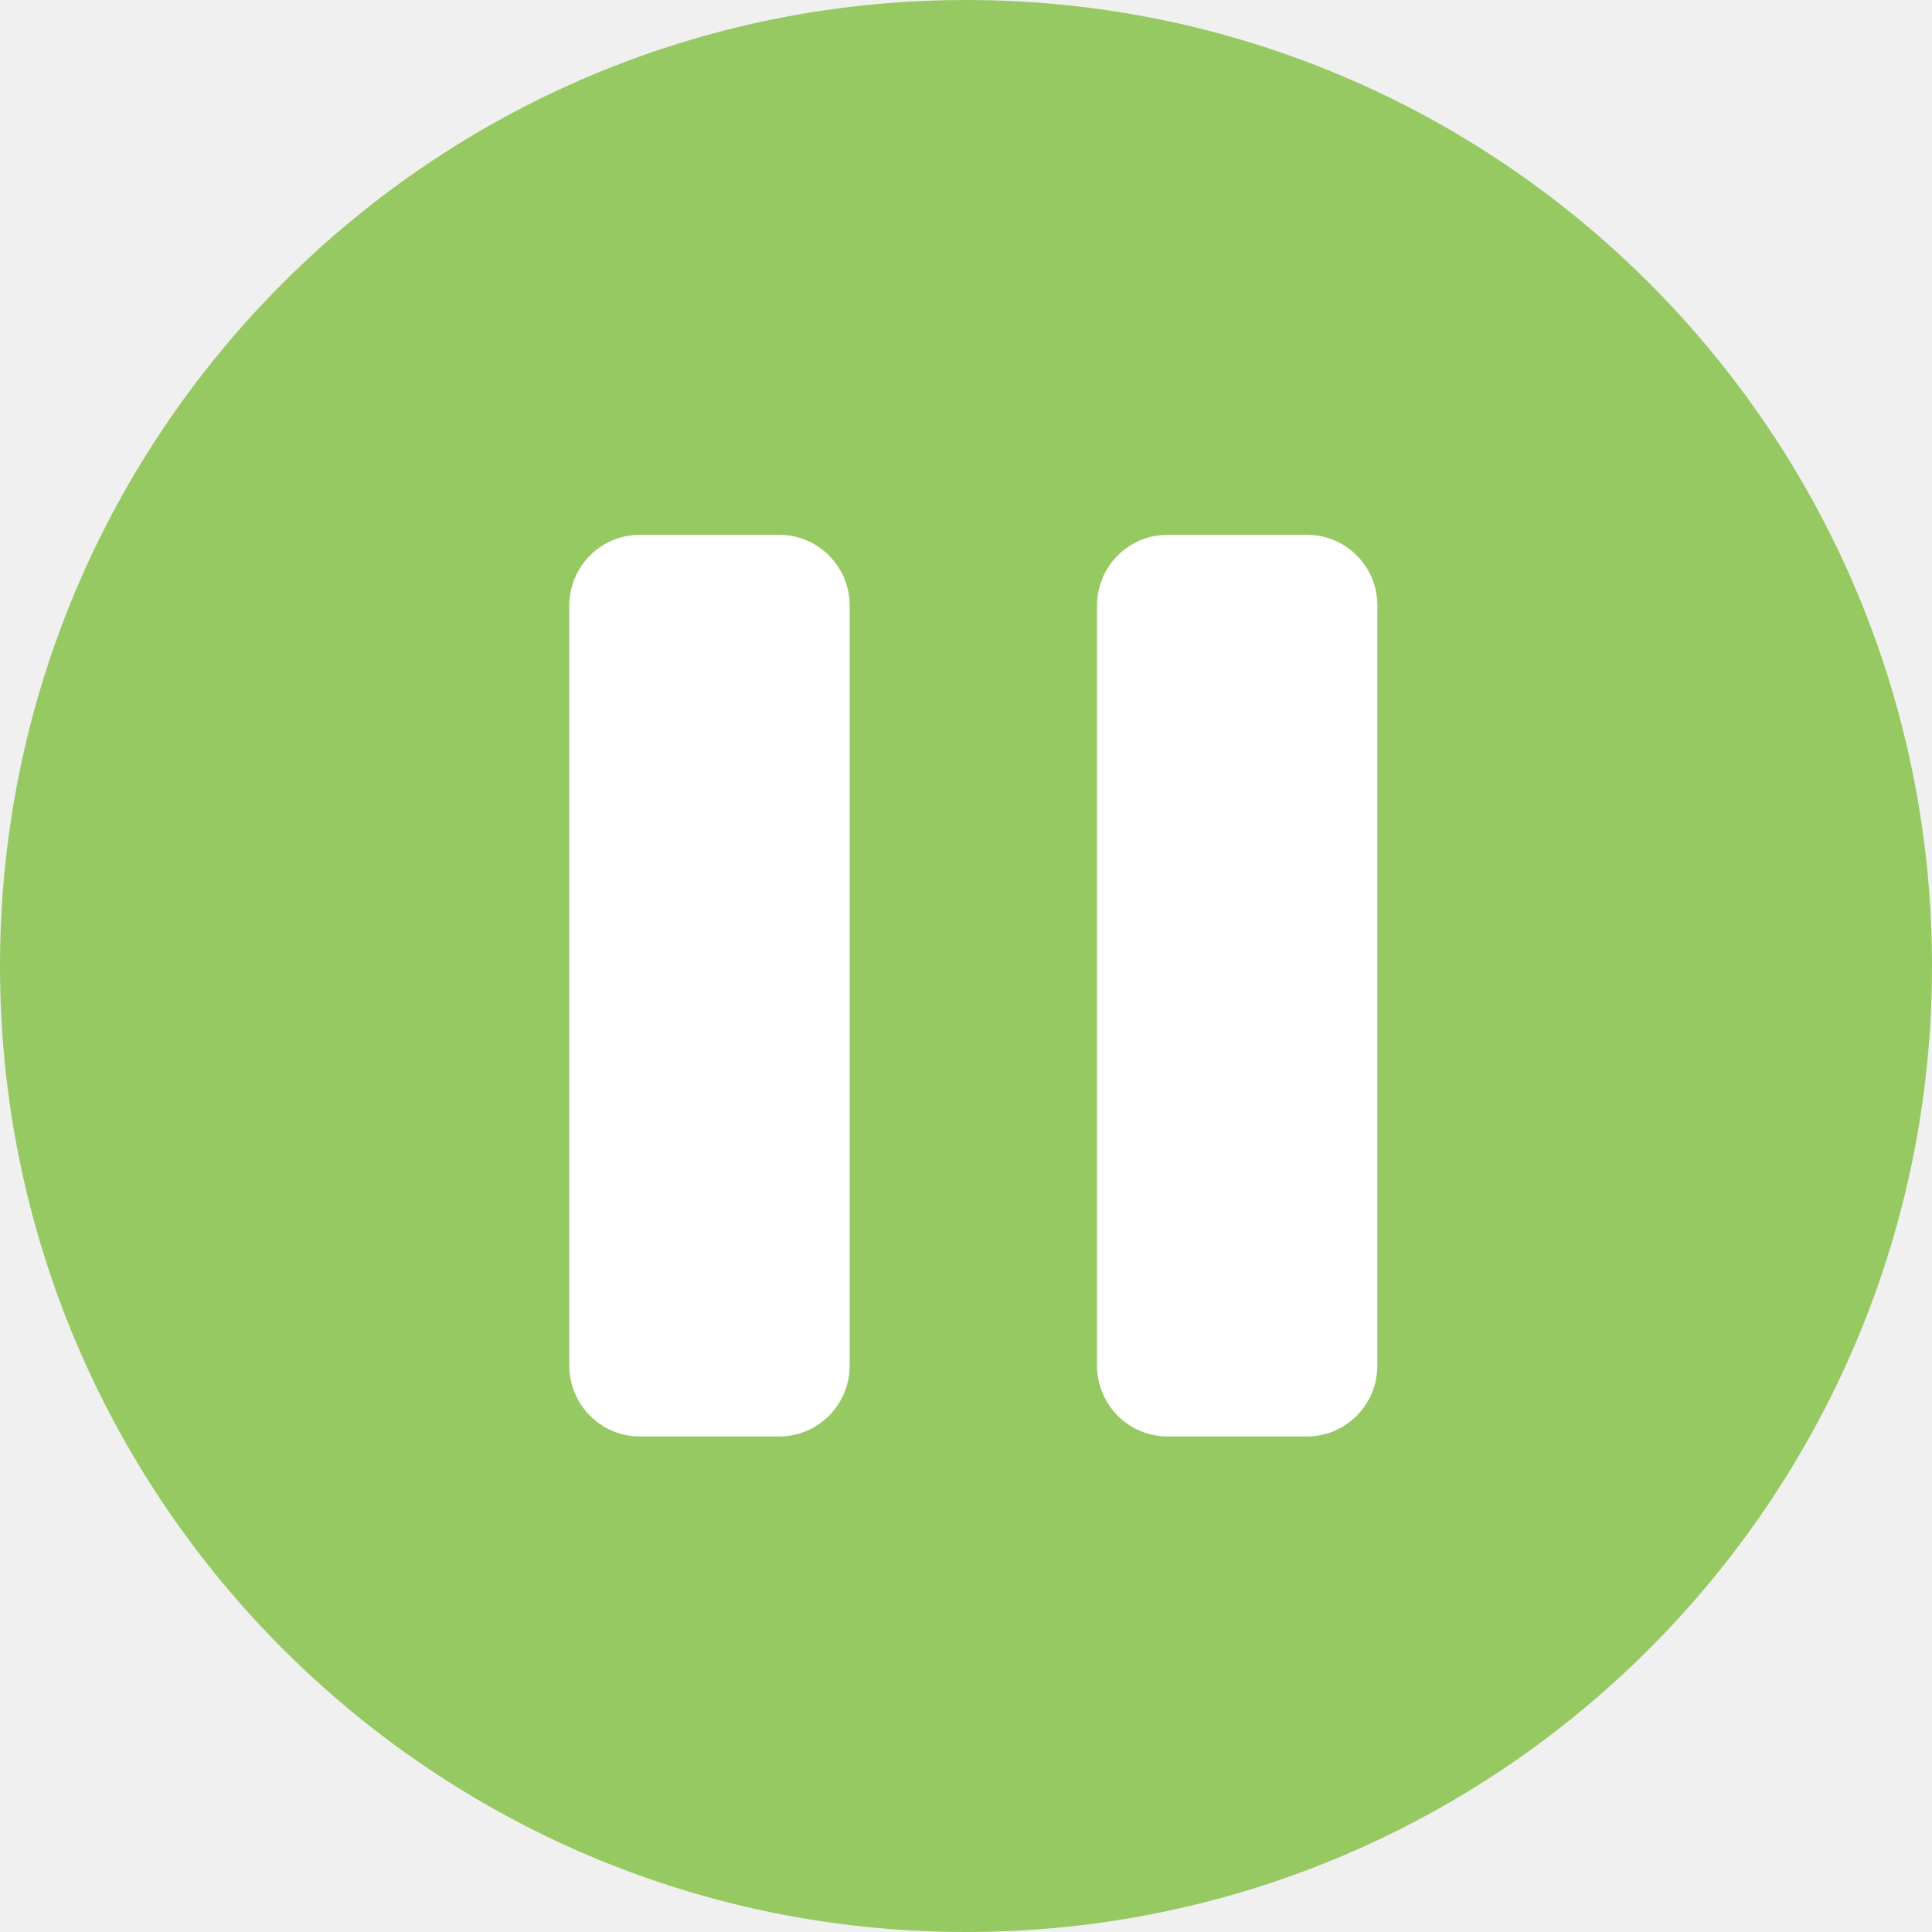
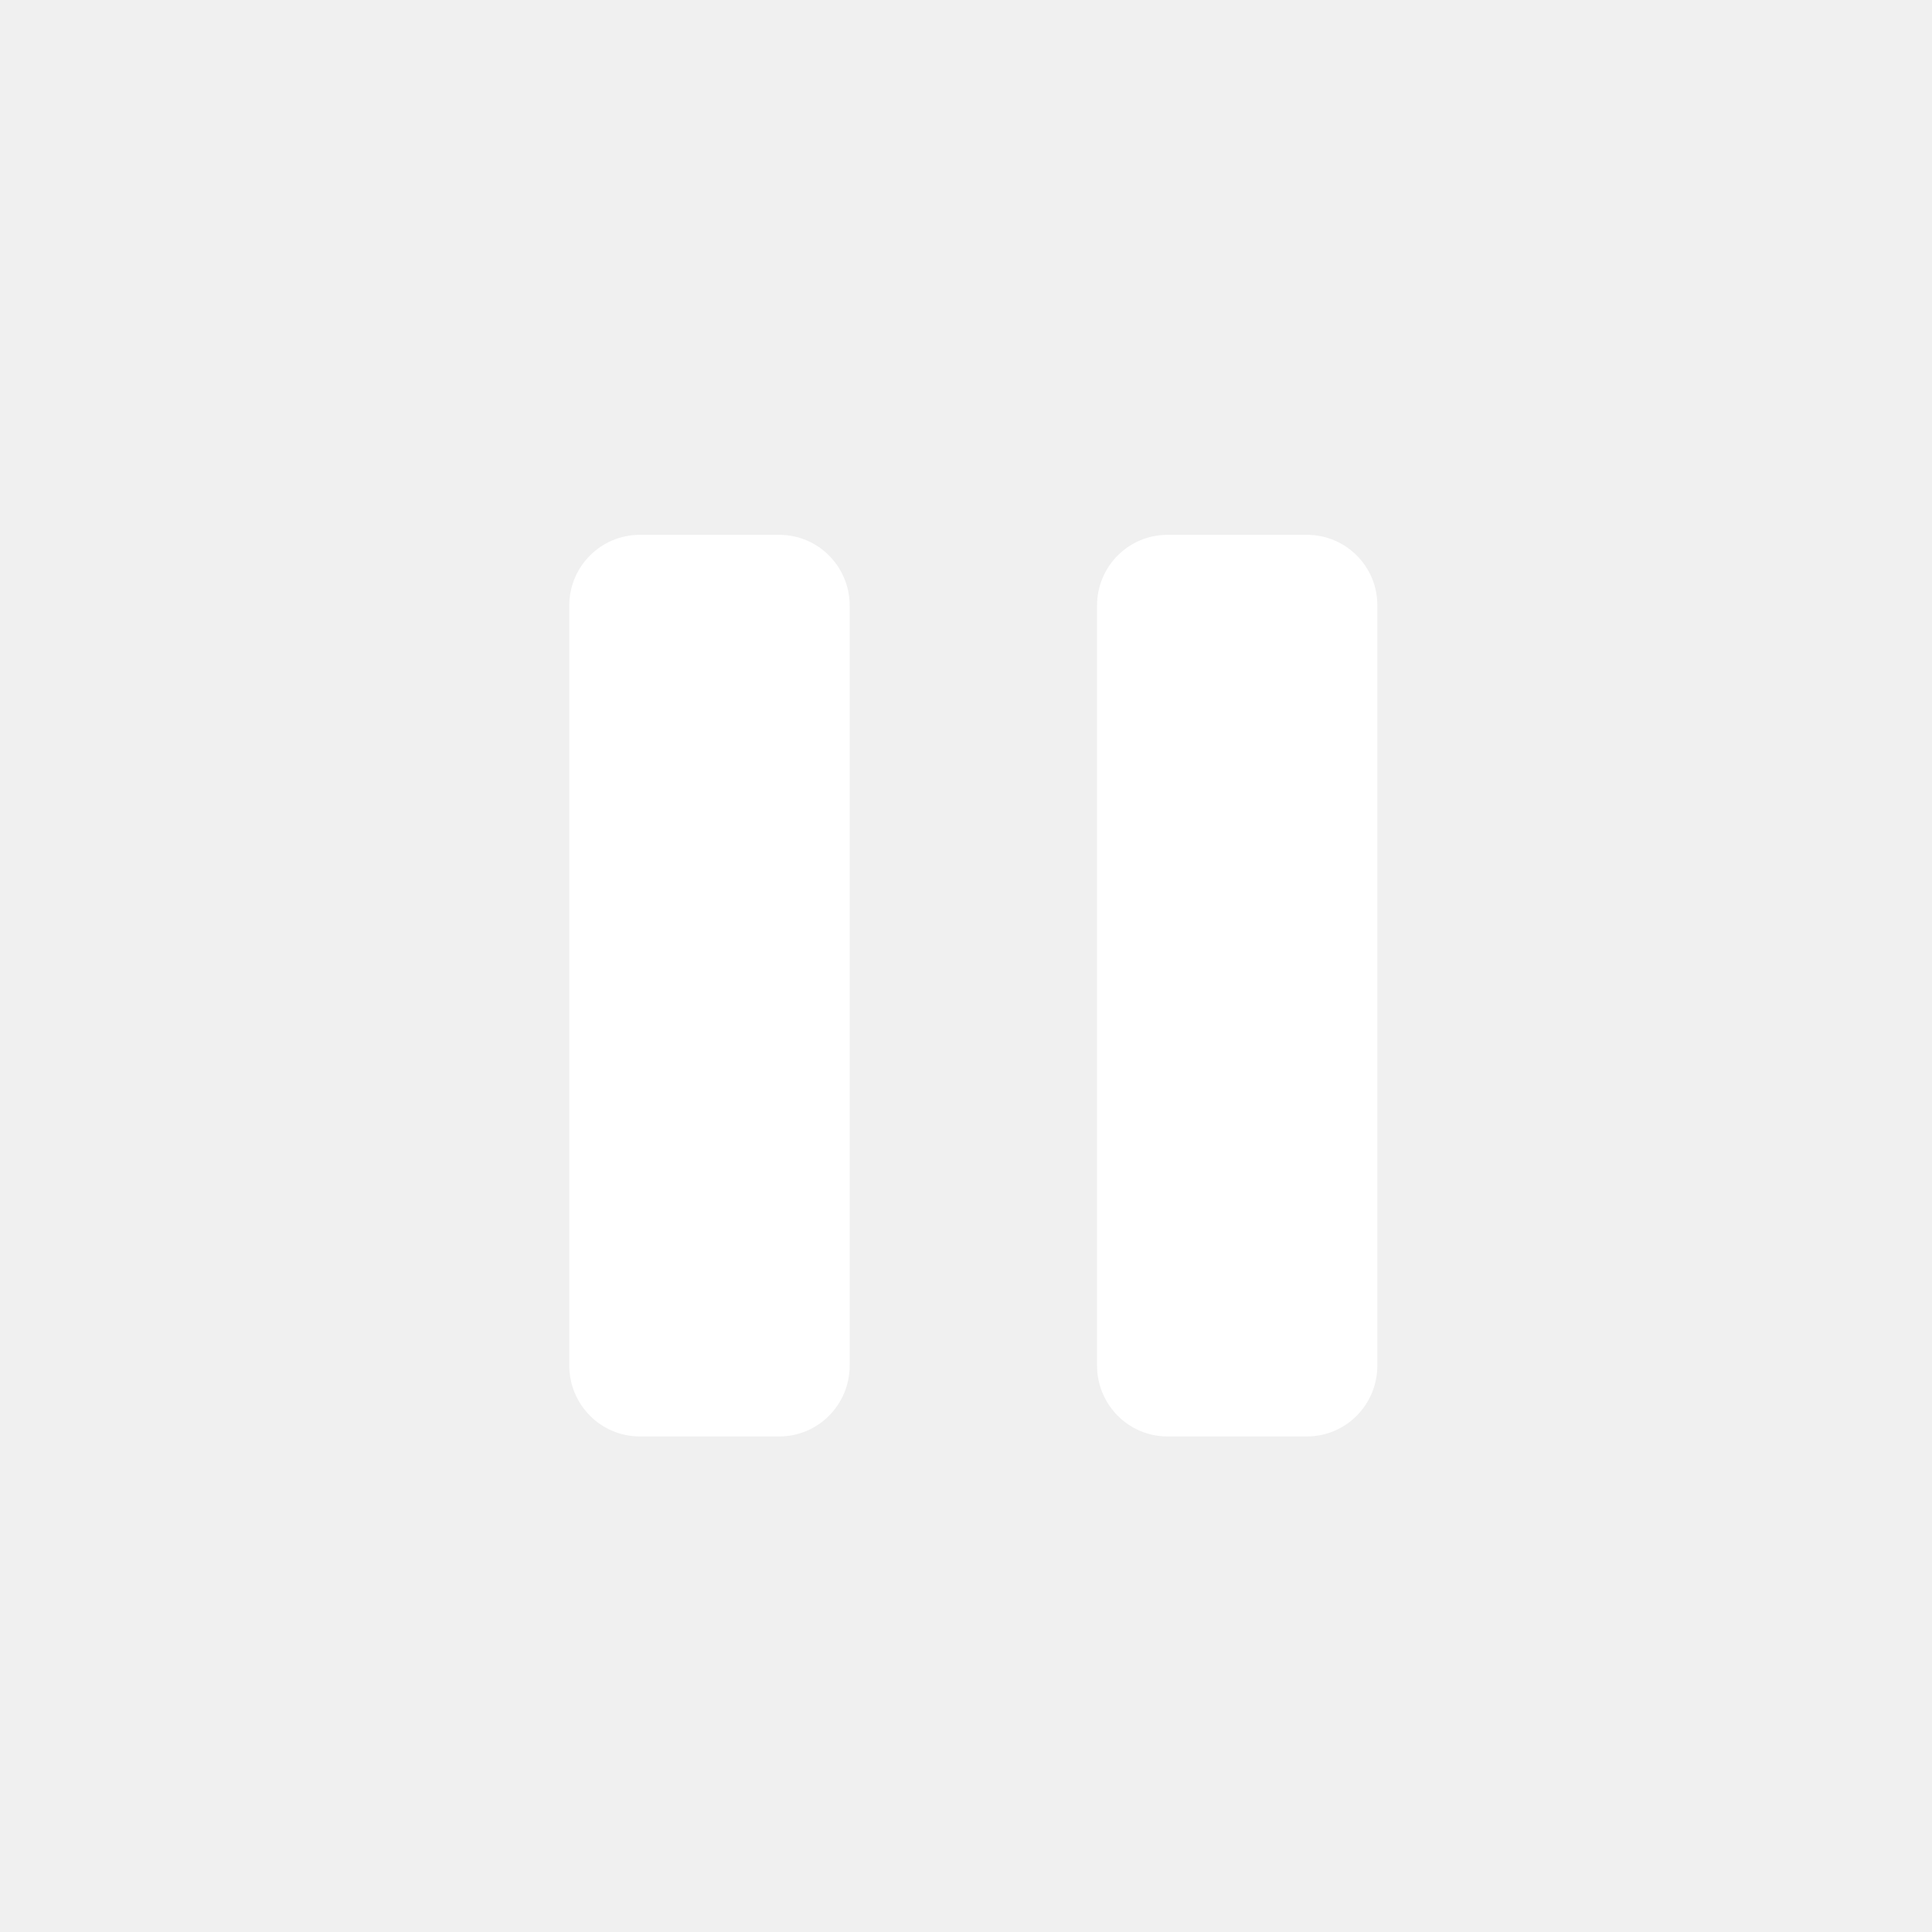
<svg xmlns="http://www.w3.org/2000/svg" width="60px" height="60px" viewBox="0 0 60 60" version="1.1">
  <defs />
  <g id="05.100.00-OpenSource-Amplitude" stroke="none" stroke-width="1" fill="none" fill-rule="evenodd">
    <g id="HD_05.100.00-521Website_OpenSource-Amplitude" transform="translate(-515, -772)">
      <g id="Lead-in">
        <g id="Player" transform="translate(368, 359)">
          <g id="Controllers/Status/Info" transform="translate(0, 357)">
            <g id="Controls" transform="translate(114, 56)">
              <g id="Play/Pause" transform="translate(33, 0)">
                <g id="Oval-1">
-                   <circle fill="#97C963" cx="30" cy="30" r="30" />
+                   <circle fill="transparent" cx="30" cy="30" r="30" />
                  <path d="M40.587,16.61 L36.257,16.61 C35.048,16.61 34.069,17.59 34.069,18.811 L34.069,42.403 C34.069,43.624 35.048,44.61 36.257,44.61 L40.587,44.61 C41.8,44.61 42.775,43.624 42.775,42.403 L42.775,18.811 C42.783,17.595 41.8,16.61 40.587,16.61 L40.587,16.61 Z" id="Shape" fill="#FFFFFF" />
                  <path d="M24.2,16.61 L19.872,16.61 C18.661,16.61 17.679,17.59 17.679,18.811 L17.679,42.403 C17.679,43.624 18.661,44.61 19.872,44.61 L24.2,44.61 C25.411,44.61 26.388,43.624 26.388,42.403 L26.388,18.811 C26.388,17.595 25.411,16.61 24.2,16.61 L24.2,16.61 Z" id="Shape" fill="#FFFFFF" />
                </g>
              </g>
            </g>
          </g>
        </g>
      </g>
    </g>
  </g>
</svg>
